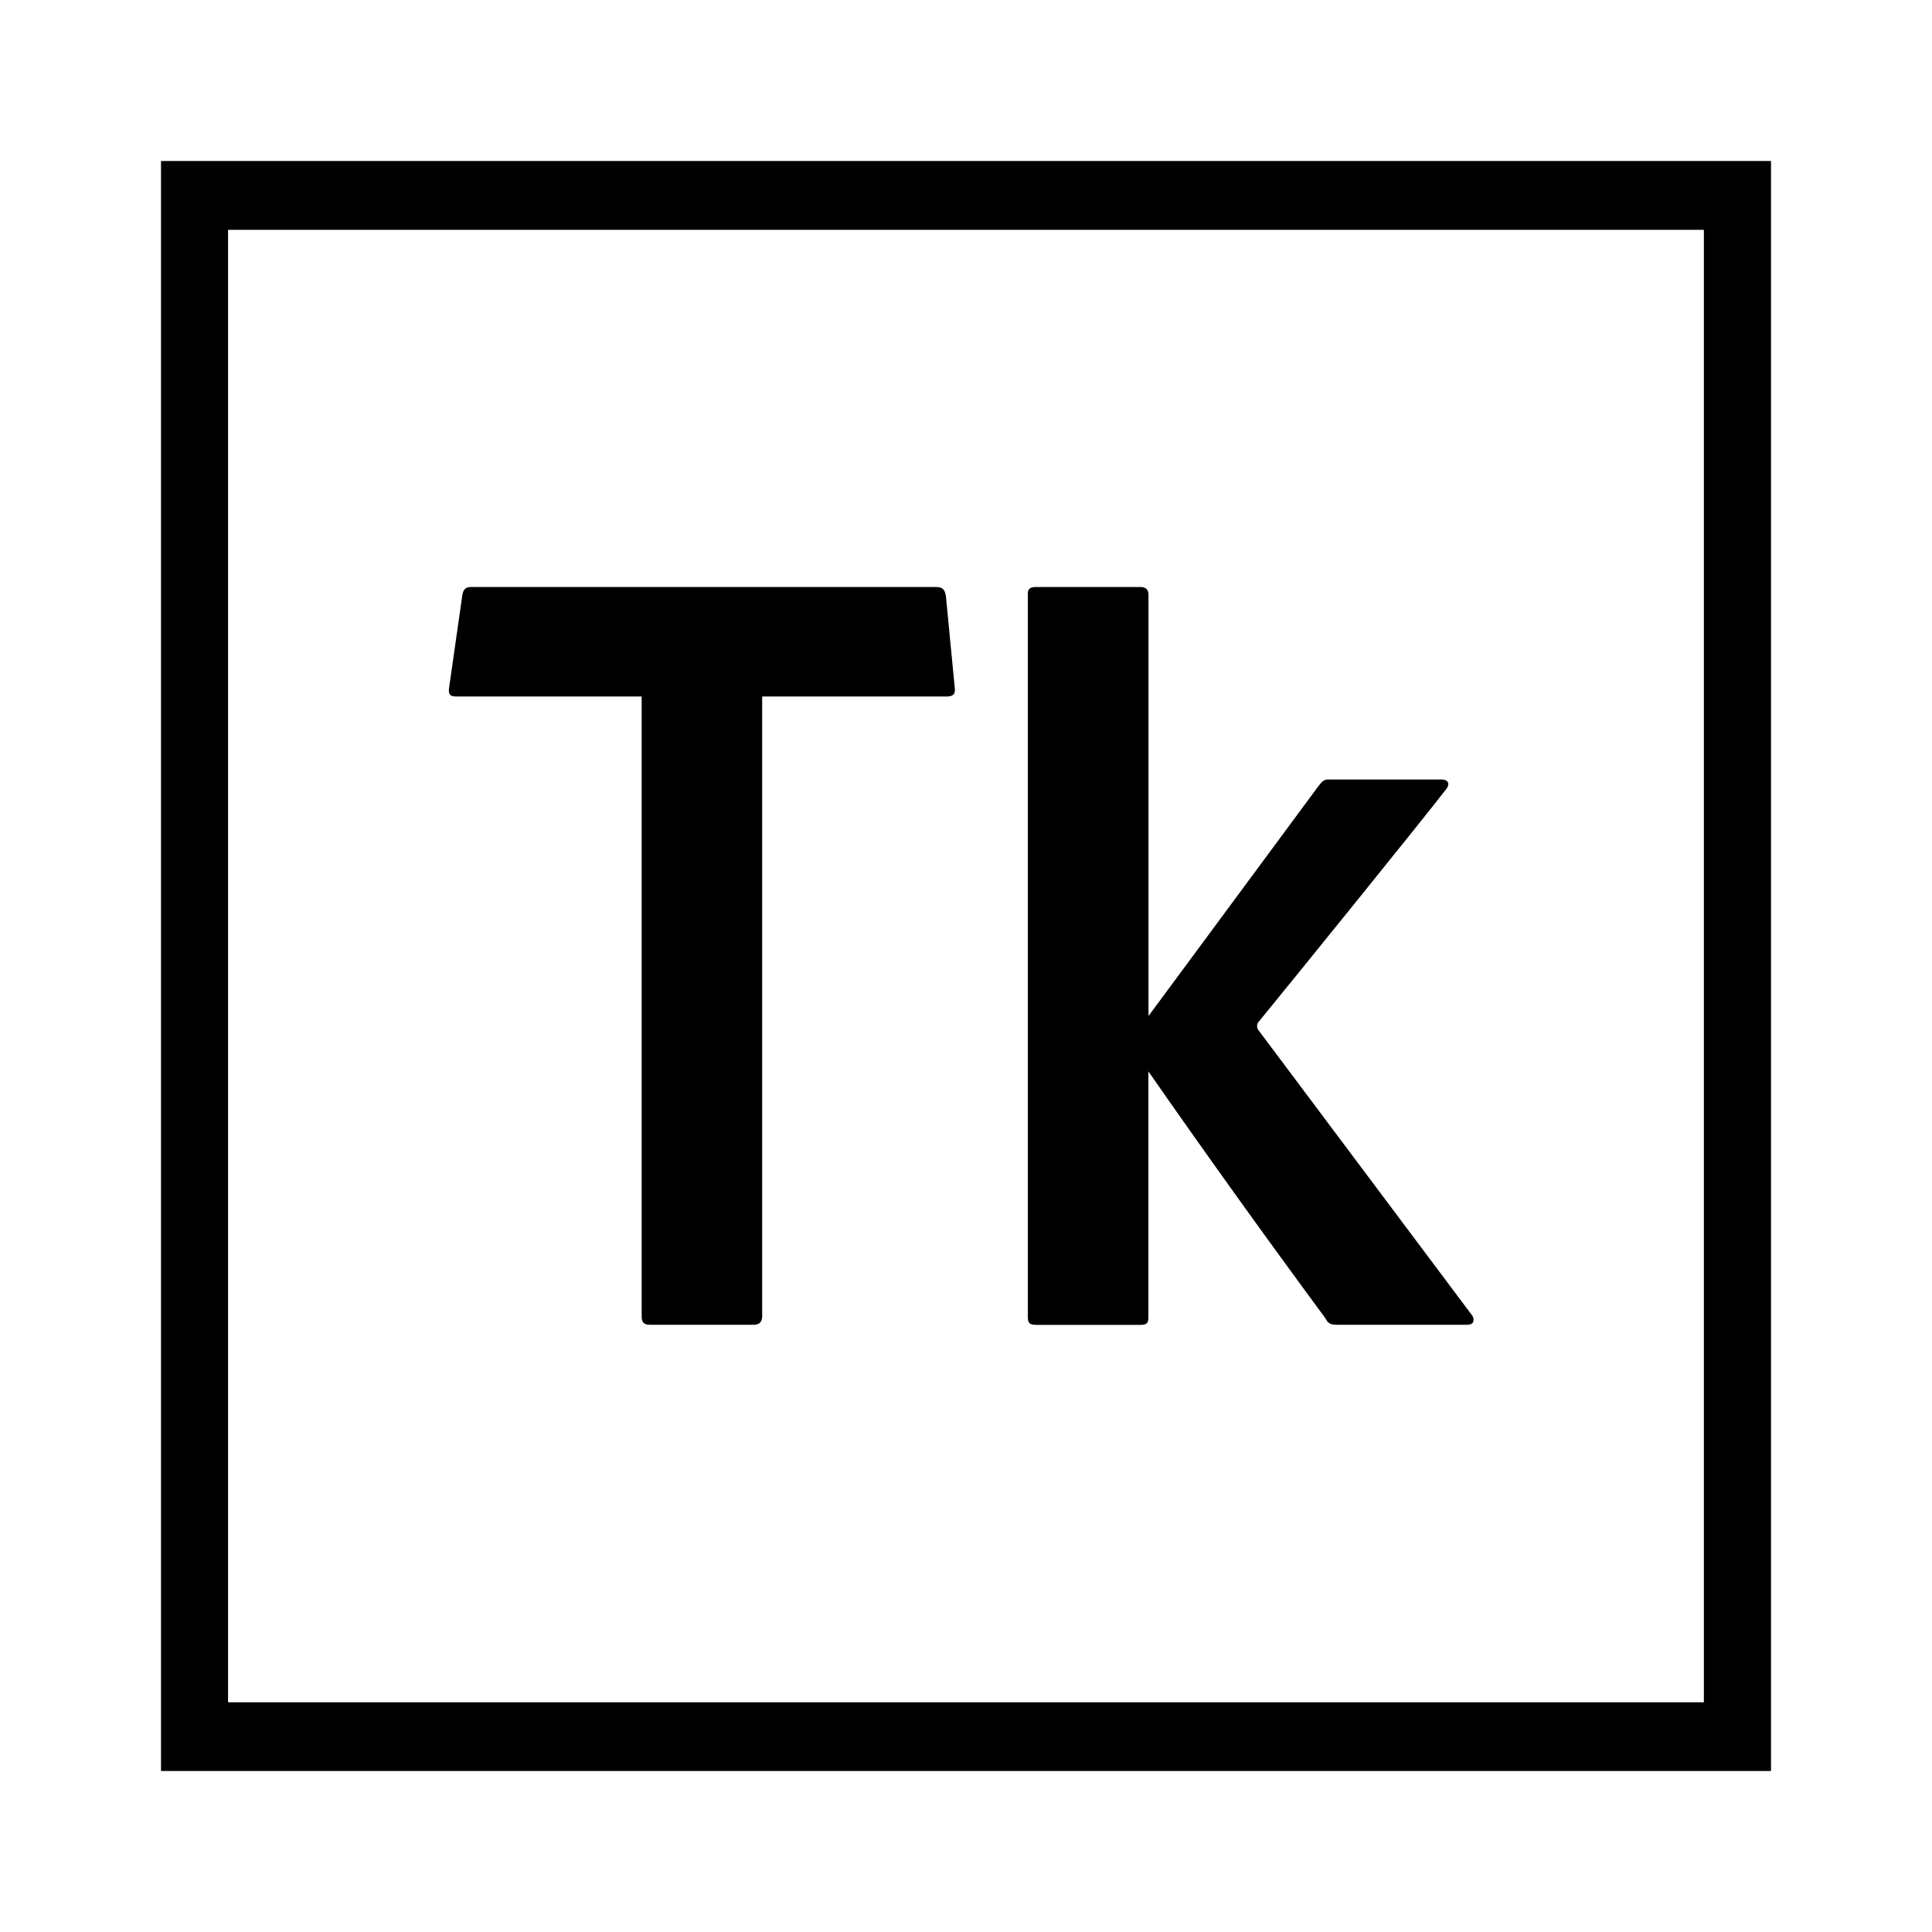
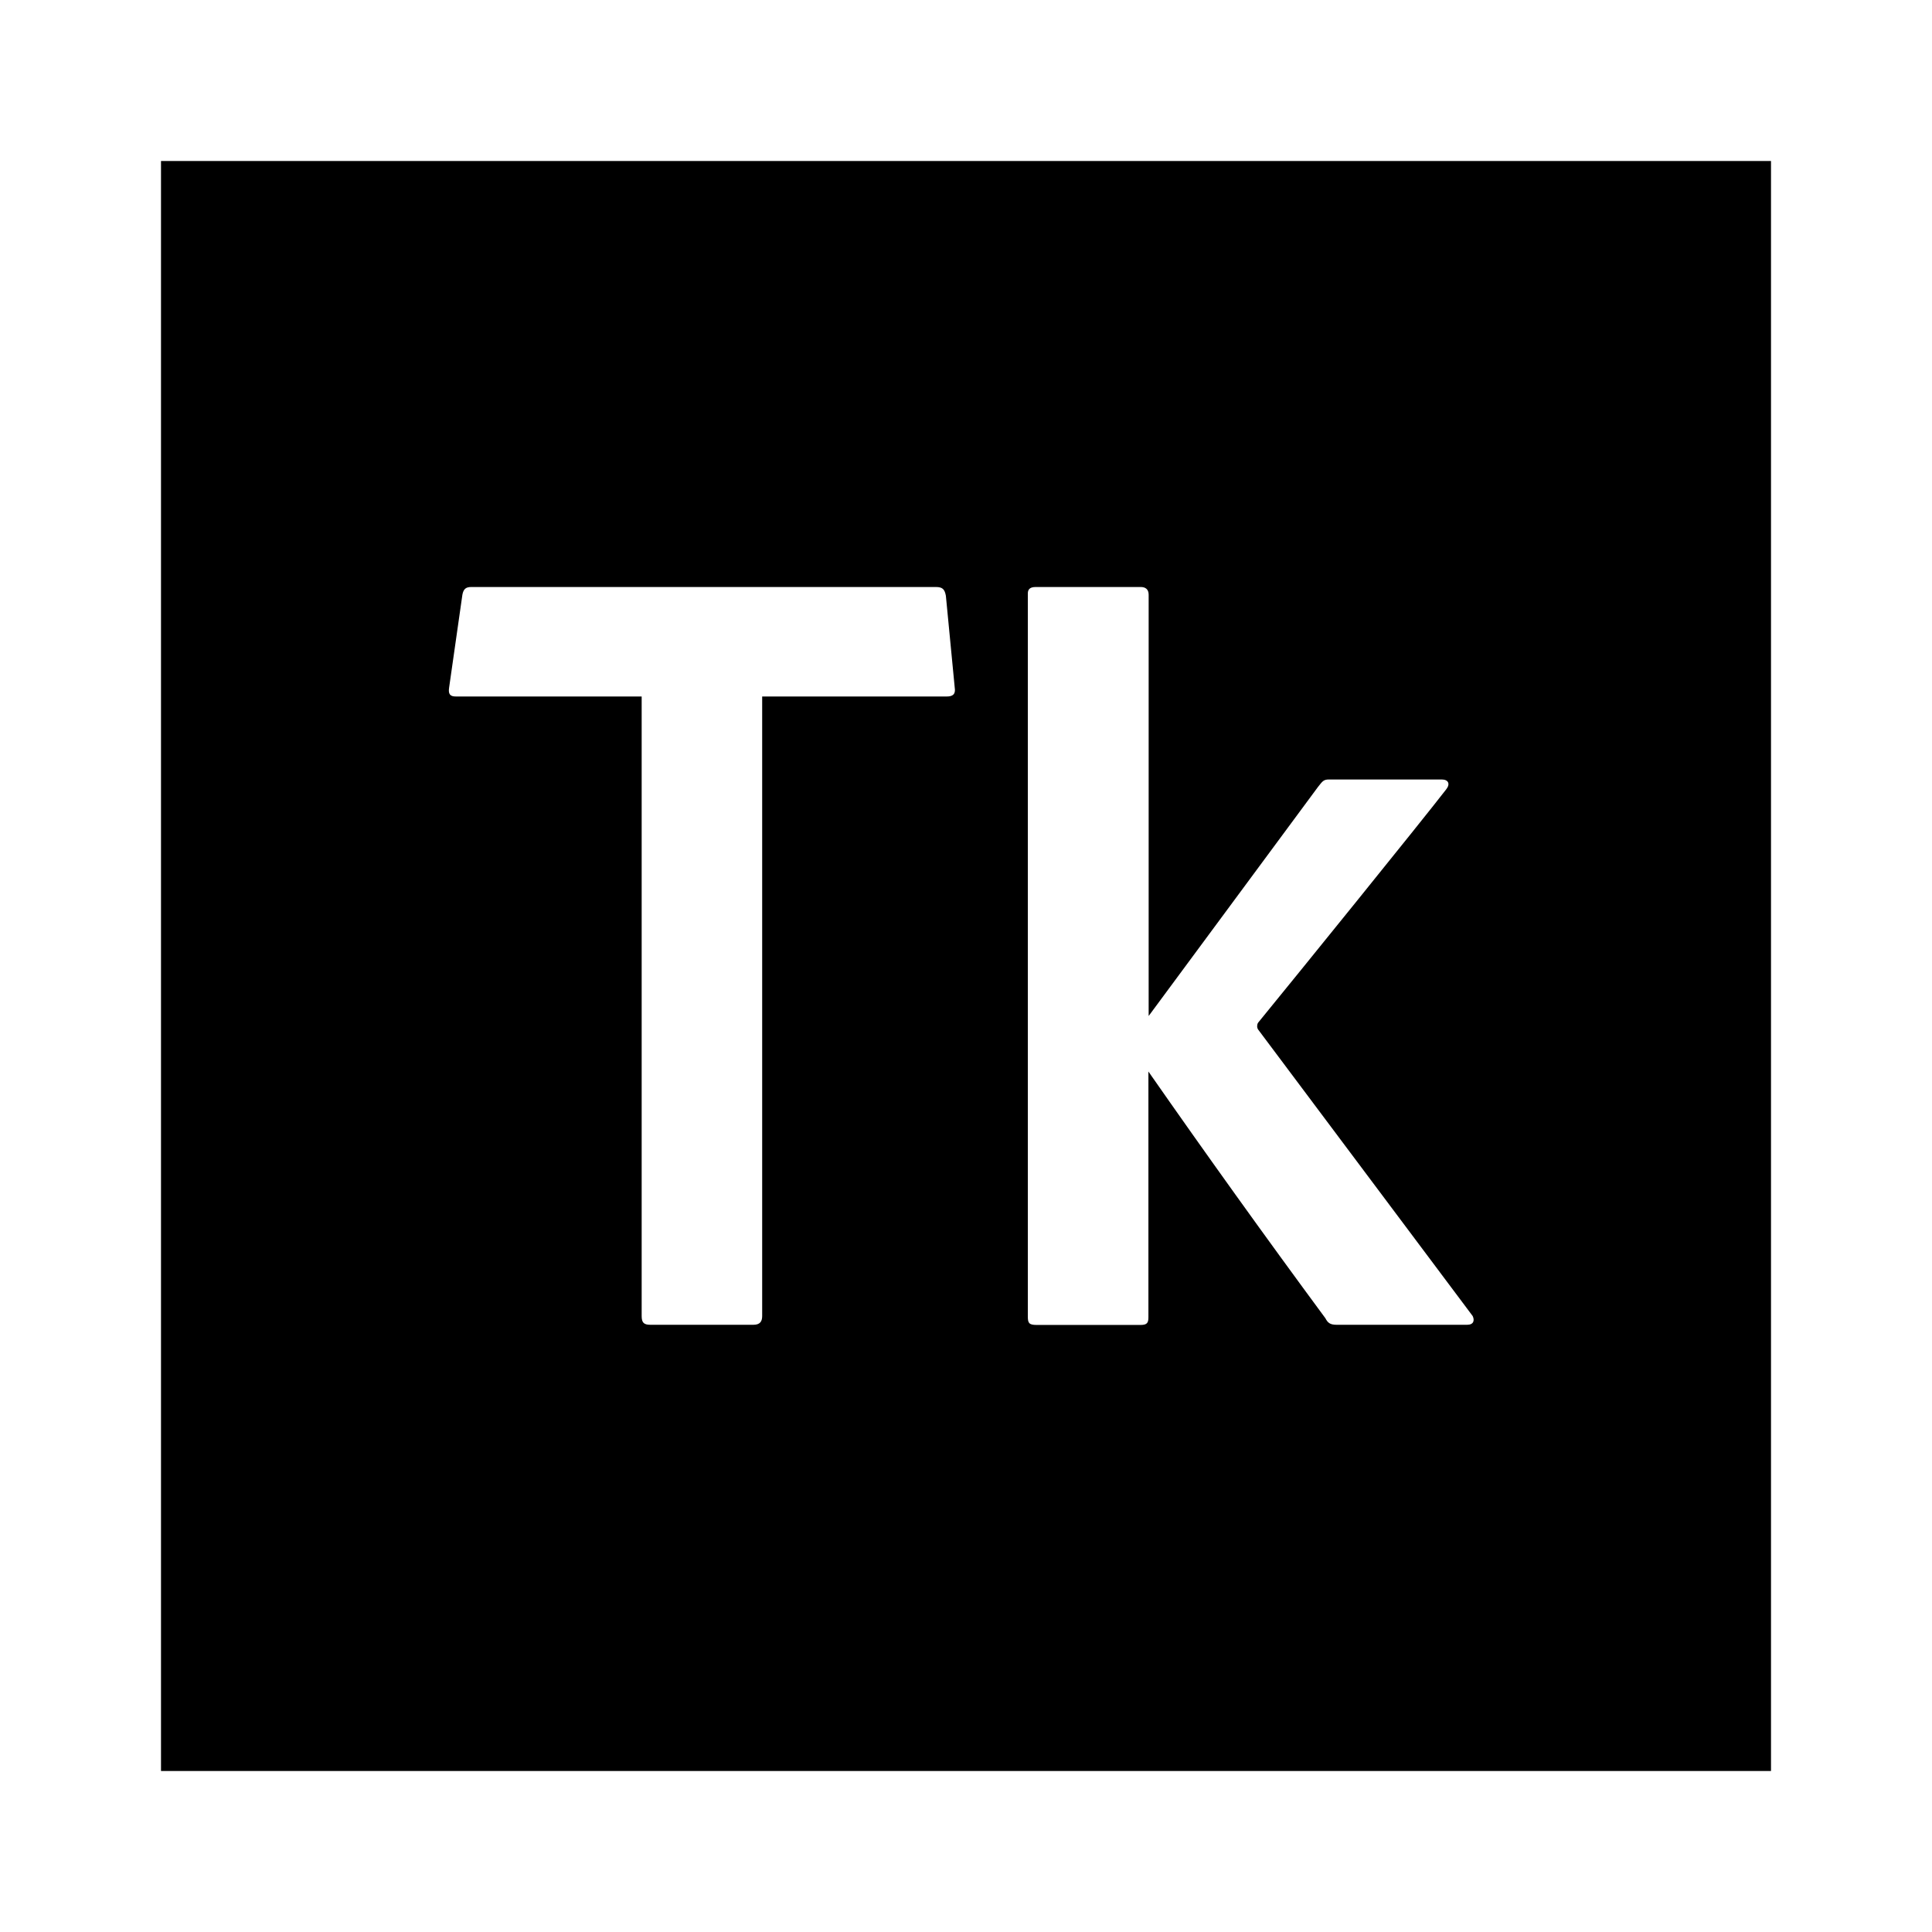
<svg xmlns="http://www.w3.org/2000/svg" version="1.1" id="master" x="0px" y="0px" width="24px" height="24px" viewBox="0 0 24 24" enable-background="new 0 0 24 24" xml:space="preserve">
  <rect fill="none" width="24" height="24" />
-   <path d="M2,2v20h20V2H2z M2.833,2.855h18.333v18.291H2.833V2.855z M7.971,8.652H5.662c-0.068,0-0.096-0.027-0.083-0.11l0.165-1.154  c0.013-0.069,0.041-0.096,0.11-0.096h5.771c0.083,0,0.11,0.027,0.125,0.109l0.11,1.141c0.014,0.083-0.027,0.11-0.097,0.11H9.468  v7.695c0,0.069-0.027,0.11-0.11,0.11H8.08c-0.082,0-0.109-0.027-0.109-0.11V8.652z M14.265,12.624l2.103-2.845  c0.055-0.068,0.068-0.096,0.138-0.096h1.401c0.083,0,0.111,0.055,0.056,0.123c-0.33,0.426-1.843,2.295-2.337,2.899  c-0.014,0.026-0.014,0.058,0,0.083l2.666,3.559c0.028,0.056,0.015,0.11-0.068,0.11h-1.621c-0.083,0-0.111-0.027-0.139-0.082  c-0.747-1.012-1.479-2.033-2.198-3.065v3.052c0,0.068-0.014,0.096-0.097,0.096h-1.291c-0.098,0-0.11-0.027-0.11-0.11V7.375  c0-0.042,0.013-0.083,0.096-0.083h1.306c0.056,0,0.097,0.027,0.097,0.096V12.624L14.265,12.624z" />
+   <path d="M2,2v20h20V2H2z M11.763,8.652H9.468v7.696c0,0.068-0.027,0.109-0.11,0.109H8.08c-0.082,0-0.109-0.027-0.109-0.109V8.652  H5.662c-0.068,0-0.096-0.027-0.083-0.11l0.165-1.154c0.013-0.069,0.041-0.096,0.11-0.096h5.771c0.083,0,0.11,0.027,0.125,0.109  l0.11,1.141C11.874,8.625,11.833,8.652,11.763,8.652z M18.225,16.457h-1.621c-0.084,0-0.111-0.027-0.14-0.082  c-0.747-1.012-1.479-2.033-2.198-3.064v3.051c0,0.068-0.014,0.097-0.097,0.097h-1.291c-0.099,0-0.11-0.026-0.11-0.11V7.375  c0-0.042,0.014-0.083,0.097-0.083h1.306c0.057,0,0.098,0.027,0.098,0.096v5.233l2.101-2.842c0.055-0.068,0.067-0.096,0.138-0.096  h1.401c0.083,0,0.11,0.055,0.056,0.123c-0.33,0.426-1.843,2.295-2.337,2.899c-0.015,0.025-0.015,0.059,0,0.083l2.666,3.56  C18.32,16.402,18.307,16.457,18.225,16.457z" />
</svg>
